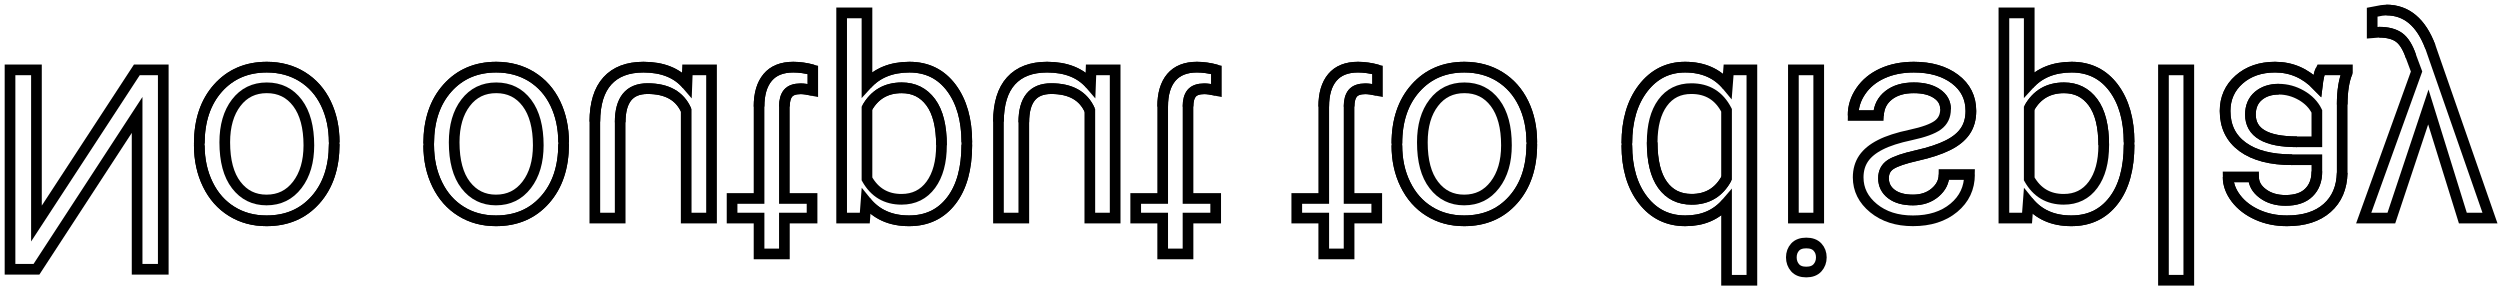
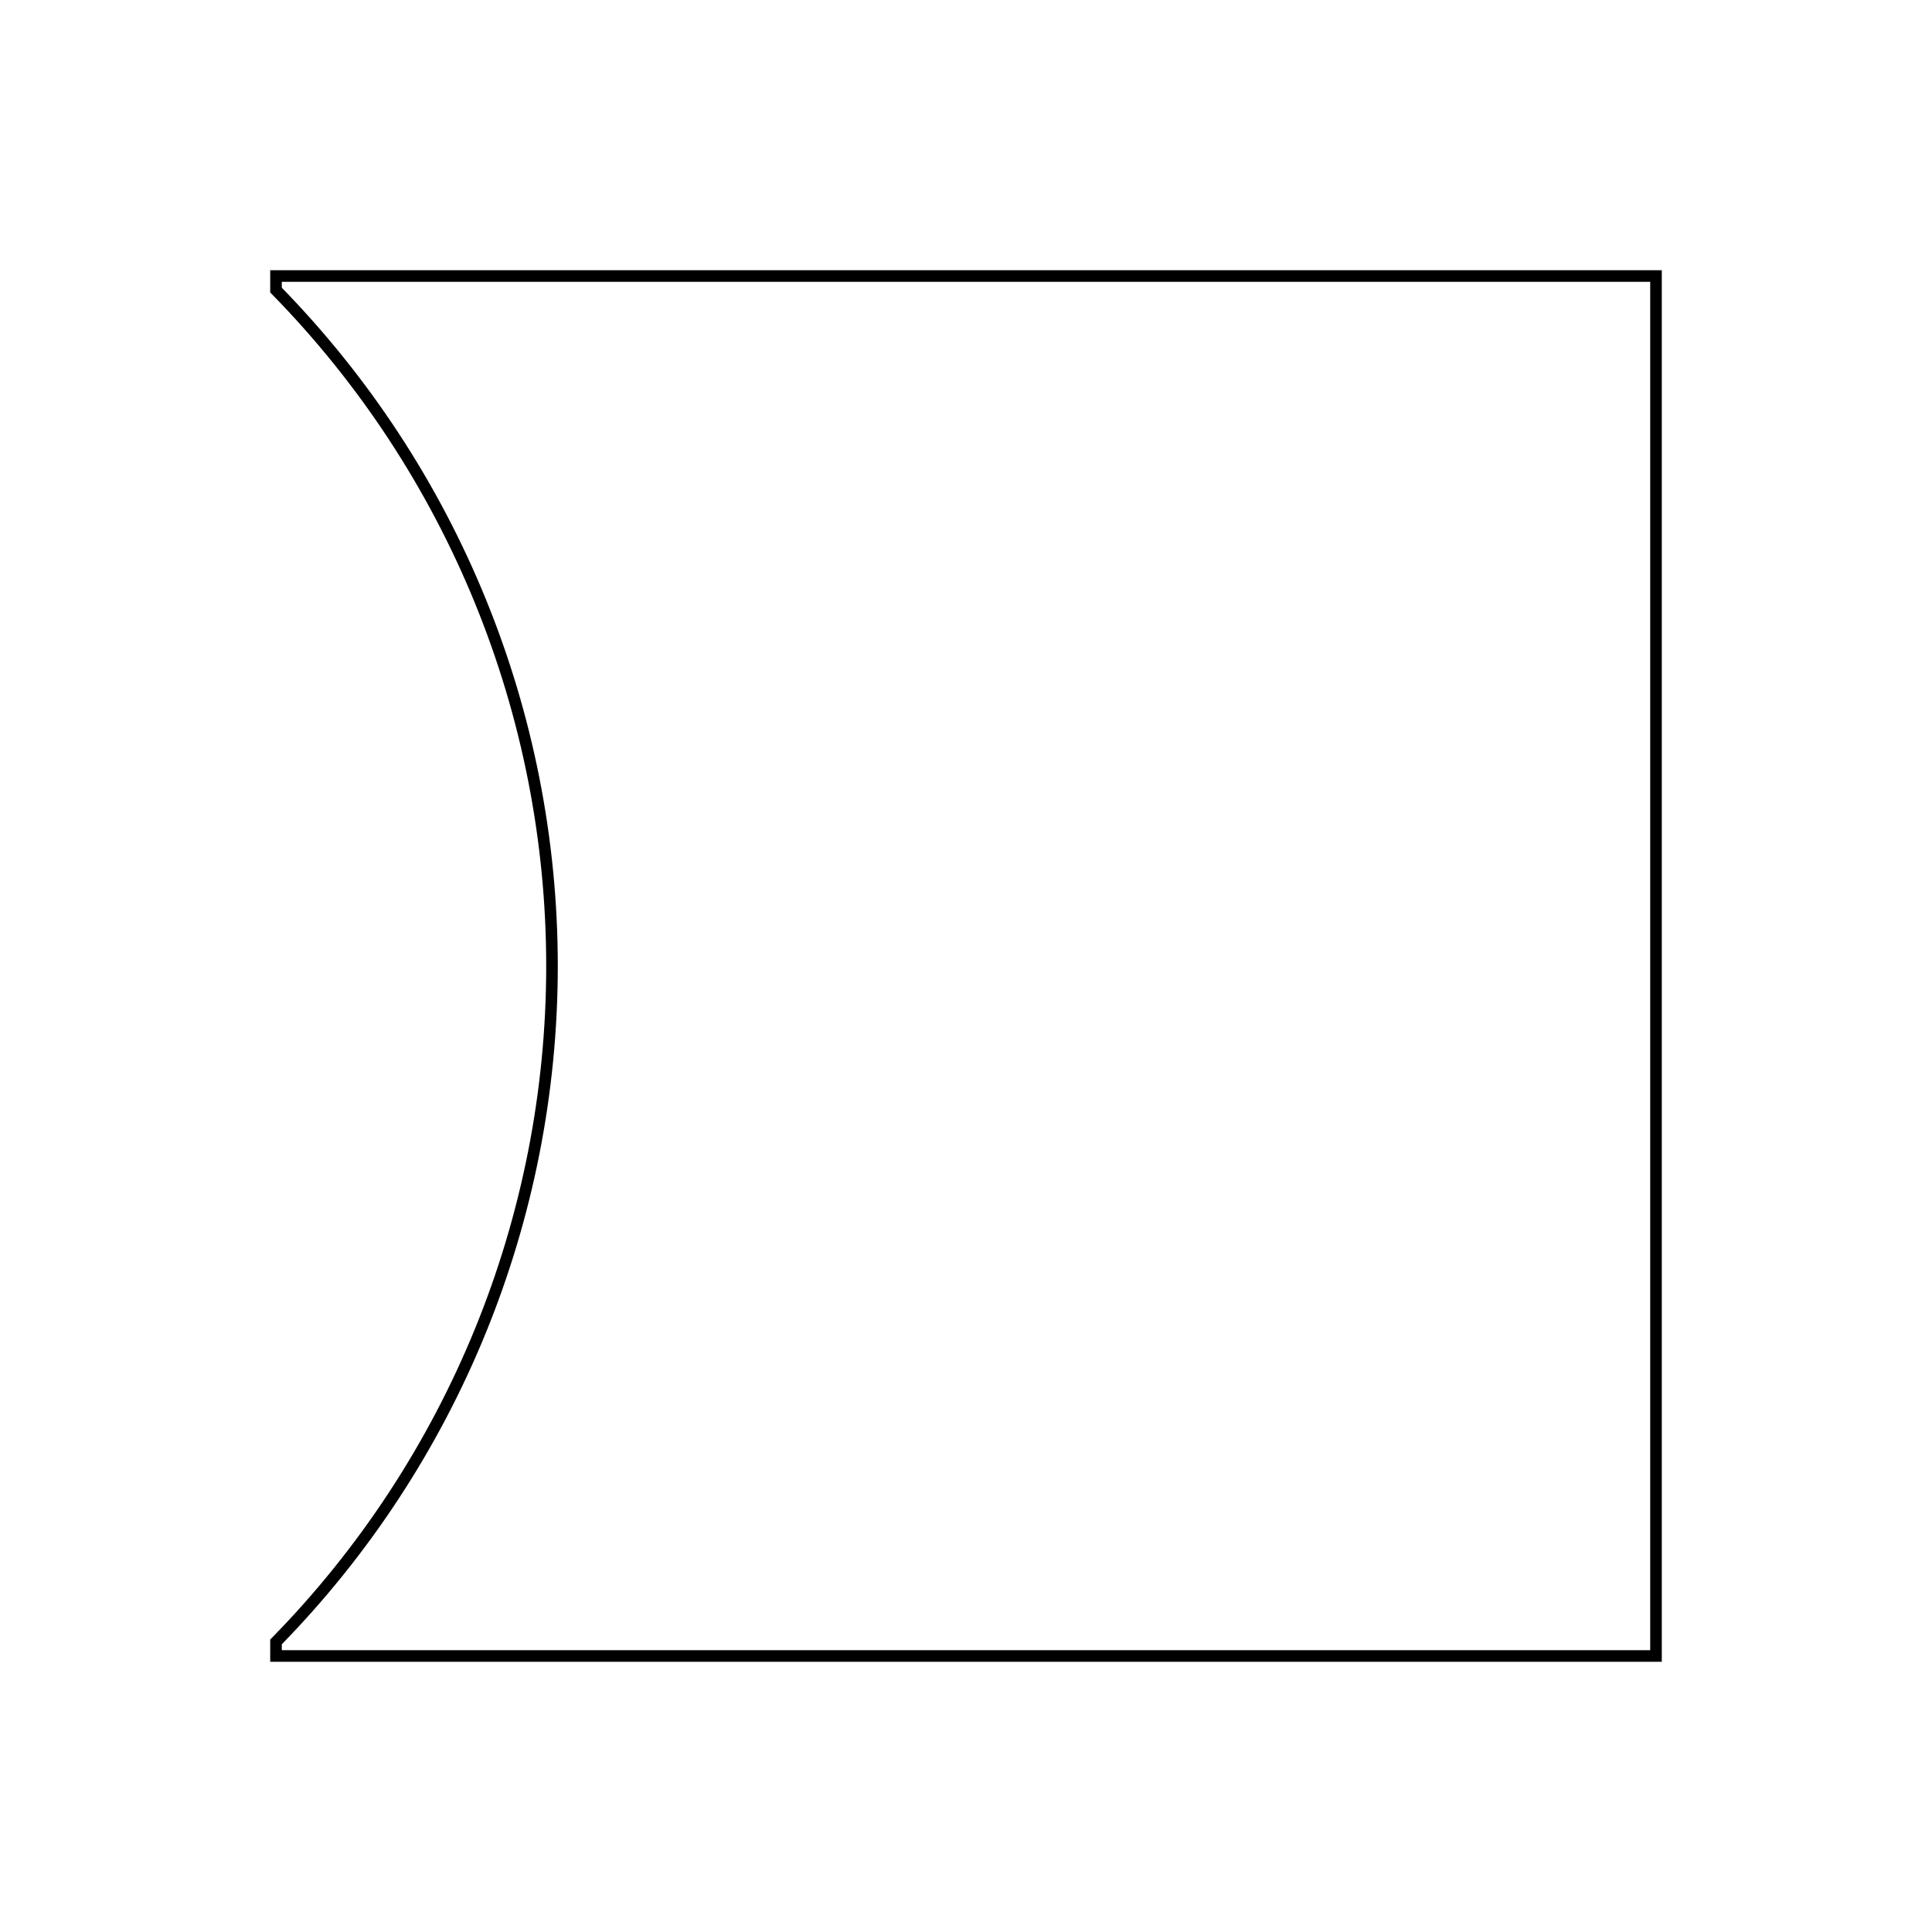
- <svg xmlns="http://www.w3.org/2000/svg" version="1.1" viewBox="1.311 -6.975 249.557 28.975" fill="none" stroke="black" stroke-width="0.6%" vector-effect="non-scaling-stroke">
-   <path d="M 17.609 19.906 L 17.609 0 L 14.971 0 L 4.949 15.34 L 4.949 0 L 2.311 0 L 2.311 19.906 L 4.949 19.906 L 14.998 4.498 L 14.998 19.906 L 17.609 19.906 Z" />
-   <path d="M 21.205 7.355 L 21.205 7.533 Q 21.21 9.71 22.06 11.443 Q 22.91 13.18 24.438 14.123 Q 25.96 15.07 27.918 15.066 Q 30.94 15.07 32.806 12.975 Q 34.67 10.88 34.672 7.41 L 34.672 7.232 Q 34.67 5.07 33.845 3.356 Q 33.02 1.64 31.479 0.684 Q 29.94 -0.27 27.945 -0.273 Q 24.94 -0.27 23.071 1.818 Q 21.21 3.91 21.205 7.355 Z" />
-   <path d="M 21.205 7.533 Q 21.21 9.71 22.06 11.443 Q 22.91 13.18 24.438 14.123 Q 25.96 15.07 27.918 15.066 Q 30.94 15.07 32.806 12.975 Q 34.67 10.88 34.672 7.41" />
-   <path d="M 34.672 7.232 Q 34.67 5.07 33.845 3.356 Q 33.02 1.64 31.479 0.684 Q 29.94 -0.27 27.945 -0.273 Q 24.94 -0.27 23.071 1.818 Q 21.21 3.91 21.205 7.355" />
-   <path d="M 23.748 7.232 Q 23.75 4.77 24.89 3.281 Q 26.03 1.79 27.945 1.791 Q 29.87 1.79 31.008 3.302 Q 32.14 4.81 32.143 7.533 Q 32.14 9.97 30.987 11.478 Q 29.83 12.99 27.918 12.988 Q 26.04 12.99 24.896 11.498 Q 23.75 10.01 23.748 7.232 Q 23.75 4.77 24.89 3.281 Q 26.03 1.79 27.945 1.791 Q 29.87 1.79 31.008 3.302 Q 32.14 4.81 32.143 7.533 Q 32.14 9.97 30.987 11.478 Q 29.83 12.99 27.918 12.988 Q 26.04 12.99 24.896 11.498 Q 23.75 10.01 23.748 7.232 Z" />
-   <path d="M 44.105 7.355 L 44.105 7.533 Q 44.11 9.71 44.96 11.443 Q 45.81 13.18 47.339 14.123 Q 48.86 15.07 50.818 15.066 Q 53.84 15.07 55.706 12.975 Q 57.57 10.88 57.572 7.41 L 57.572 7.232 Q 57.57 5.07 56.745 3.356 Q 55.92 1.64 54.38 0.684 Q 52.84 -0.27 50.846 -0.273 Q 47.84 -0.27 45.972 1.818 Q 44.11 3.91 44.105 7.355 Z" />
-   <path d="M 44.105 7.533 Q 44.11 9.71 44.96 11.443 Q 45.81 13.18 47.339 14.123 Q 48.86 15.07 50.818 15.066 Q 53.84 15.07 55.706 12.975 Q 57.57 10.88 57.572 7.41" />
-   <path d="M 57.572 7.232 Q 57.57 5.07 56.745 3.356 Q 55.92 1.64 54.38 0.684 Q 52.84 -0.27 50.846 -0.273 Q 47.84 -0.27 45.972 1.818 Q 44.11 3.91 44.105 7.355" />
-   <path d="M 46.648 7.232 Q 46.65 4.77 47.79 3.281 Q 48.93 1.79 50.846 1.791 Q 52.77 1.79 53.908 3.302 Q 55.04 4.81 55.043 7.533 Q 55.04 9.97 53.888 11.478 Q 52.73 12.99 50.818 12.988 Q 48.95 12.99 47.797 11.498 Q 46.65 10.01 46.648 7.232 Q 46.65 4.77 47.79 3.281 Q 48.93 1.79 50.846 1.791 Q 52.77 1.79 53.908 3.302 Q 55.04 4.81 55.043 7.533 Q 55.04 9.97 53.888 11.478 Q 52.73 12.99 50.818 12.988 Q 48.95 12.99 47.797 11.498 Q 46.65 10.01 46.648 7.232 Z" />
-   <path d="M 69.932 0 L 69.877 1.463 Q 68.4 -0.27 65.543 -0.273 Q 63.18 -0.27 61.94 1.101 Q 60.7 2.47 60.689 5.168 L 60.689 14.793 L 63.219 14.793 L 63.219 5.236 Q 63.22 1.87 65.953 1.873 Q 68.85 1.87 69.809 4.033 L 69.809 14.793 L 72.338 14.793 L 72.338 0 L 69.932 0 Z" />
-   <path d="M 69.877 1.463 Q 68.4 -0.27 65.543 -0.273 Q 63.18 -0.27 61.94 1.101 Q 60.7 2.47 60.689 5.168" />
-   <path d="M 63.219 5.236 Q 63.22 1.87 65.953 1.873 Q 68.85 1.87 69.809 4.033" />
-   <path d="M 77.082 18.375 L 79.611 18.375 L 79.611 14.793 L 82.373 14.793 L 82.373 12.838 L 79.611 12.838 L 79.611 3.664 Q 79.61 2.78 79.98 2.331 Q 80.35 1.89 81.238 1.887 Q 81.68 1.89 82.441 2.051 L 82.441 0 Q 81.44 -0.27 80.5 -0.273 Q 78.8 -0.27 77.943 0.752 Q 77.08 1.78 77.082 3.664 L 77.082 12.838 L 74.389 12.838 L 74.389 14.793 L 77.082 14.793 L 77.082 18.375 Z" />
-   <path d="M 79.611 3.664 Q 79.61 2.78 79.98 2.331 Q 80.35 1.89 81.238 1.887 Q 81.68 1.89 82.441 2.051" />
-   <path d="M 82.441 0 Q 81.44 -0.27 80.5 -0.273 Q 78.8 -0.27 77.943 0.752 Q 77.08 1.78 77.082 3.664" />
-   <path d="M 97.822 7.465 L 97.822 7.232 Q 97.82 3.86 96.277 1.791 Q 94.73 -0.27 92.094 -0.273 Q 89.4 -0.27 87.855 1.436 L 87.855 -5.688 L 85.326 -5.688 L 85.326 14.793 L 87.637 14.793 L 87.76 13.152 Q 89.3 15.07 92.053 15.066 Q 94.72 15.07 96.271 13.057 Q 97.82 11.05 97.822 7.465 Z" />
-   <path d="M 97.822 7.232 Q 97.82 3.86 96.277 1.791 Q 94.73 -0.27 92.094 -0.273 Q 89.4 -0.27 87.855 1.436" />
-   <path d="M 87.76 13.152 Q 89.3 15.07 92.053 15.066 Q 94.72 15.07 96.271 13.057 Q 97.82 11.05 97.822 7.465" />
-   <path d="M 95.293 7.52 Q 95.29 10.02 94.227 11.471 Q 93.16 12.92 91.301 12.92 Q 89 12.92 87.855 10.883 L 87.855 3.814 Q 88.99 1.79 91.328 1.791 Q 93.15 1.79 94.22 3.233 Q 95.29 4.68 95.293 7.52 Q 95.29 10.02 94.227 11.471 Q 93.16 12.92 91.301 12.92 Q 89 12.92 87.855 10.883" />
-   <path d="M 87.855 3.814 Q 88.99 1.79 91.328 1.791 Q 93.15 1.79 94.22 3.233 Q 95.29 4.68 95.293 7.52" />
-   <path d="M 110.223 0 L 110.168 1.463 Q 108.69 -0.27 105.834 -0.273 Q 103.47 -0.27 102.231 1.101 Q 100.99 2.47 100.98 5.168 L 100.98 14.793 L 103.51 14.793 L 103.51 5.236 Q 103.51 1.87 106.244 1.873 Q 109.14 1.87 110.1 4.033 L 110.1 14.793 L 112.629 14.793 L 112.629 0 L 110.223 0 Z" />
-   <path d="M 110.168 1.463 Q 108.69 -0.27 105.834 -0.273 Q 103.47 -0.27 102.231 1.101 Q 100.99 2.47 100.98 5.168" />
-   <path d="M 103.51 5.236 Q 103.51 1.87 106.244 1.873 Q 109.14 1.87 110.1 4.033" />
-   <path d="M 117.373 18.375 L 119.902 18.375 L 119.902 14.793 L 122.664 14.793 L 122.664 12.838 L 119.902 12.838 L 119.902 3.664 Q 119.9 2.78 120.271 2.331 Q 120.64 1.89 121.529 1.887 Q 121.97 1.89 122.732 2.051 L 122.732 0 Q 121.73 -0.27 120.791 -0.273 Q 119.1 -0.27 118.234 0.752 Q 117.37 1.78 117.373 3.664 L 117.373 12.838 L 114.68 12.838 L 114.68 14.793 L 117.373 14.793 L 117.373 18.375 Z" />
-   <path d="M 119.902 3.664 Q 119.9 2.78 120.271 2.331 Q 120.64 1.89 121.529 1.887 Q 121.97 1.89 122.732 2.051" />
-   <path d="M 122.732 0 Q 121.73 -0.27 120.791 -0.273 Q 119.1 -0.27 118.234 0.752 Q 117.37 1.78 117.373 3.664" />
-   <path d="M 133.451 18.375 L 135.98 18.375 L 135.98 14.793 L 138.742 14.793 L 138.742 12.838 L 135.98 12.838 L 135.98 3.664 Q 135.98 2.78 136.35 2.331 Q 136.72 1.89 137.607 1.887 Q 138.04 1.89 138.811 2.051 L 138.811 0 Q 137.81 -0.27 136.869 -0.273 Q 135.17 -0.27 134.312 0.752 Q 133.45 1.78 133.451 3.664 L 133.451 12.838 L 130.758 12.838 L 130.758 14.793 L 133.451 14.793 L 133.451 18.375 Z" />
-   <path d="M 135.98 3.664 Q 135.98 2.78 136.35 2.331 Q 136.72 1.89 137.607 1.887 Q 138.04 1.89 138.811 2.051" />
-   <path d="M 138.811 0 Q 137.81 -0.27 136.869 -0.273 Q 135.17 -0.27 134.312 0.752 Q 133.45 1.78 133.451 3.664" />
-   <path d="M 140.752 7.355 L 140.752 7.533 Q 140.75 9.71 141.606 11.443 Q 142.46 13.18 143.985 14.123 Q 145.51 15.07 147.465 15.066 Q 150.49 15.07 152.353 12.975 Q 154.22 10.88 154.219 7.41 L 154.219 7.232 Q 154.22 5.07 153.392 3.356 Q 152.56 1.64 151.026 0.684 Q 149.49 -0.27 147.492 -0.273 Q 144.48 -0.27 142.618 1.818 Q 140.75 3.91 140.752 7.355 Z" />
-   <path d="M 140.752 7.533 Q 140.75 9.71 141.606 11.443 Q 142.46 13.18 143.985 14.123 Q 145.51 15.07 147.465 15.066 Q 150.49 15.07 152.353 12.975 Q 154.22 10.88 154.219 7.41" />
-   <path d="M 154.219 7.232 Q 154.22 5.07 153.392 3.356 Q 152.56 1.64 151.026 0.684 Q 149.49 -0.27 147.492 -0.273 Q 144.48 -0.27 142.618 1.818 Q 140.75 3.91 140.752 7.355" />
-   <path d="M 143.295 7.232 Q 143.29 4.77 144.437 3.281 Q 145.58 1.79 147.492 1.791 Q 149.42 1.79 150.555 3.302 Q 151.69 4.81 151.689 7.533 Q 151.69 9.97 150.534 11.478 Q 149.38 12.99 147.465 12.988 Q 145.59 12.99 144.443 11.498 Q 143.29 10.01 143.295 7.232 Q 143.29 4.77 144.437 3.281 Q 145.58 1.79 147.492 1.791 Q 149.42 1.79 150.555 3.302 Q 151.69 4.81 151.689 7.533 Q 151.69 9.97 150.534 11.478 Q 149.38 12.99 147.465 12.988 Q 145.59 12.99 144.443 11.498 Q 143.29 10.01 143.295 7.232 Z" />
-   <path d="M 163.707 7.328 L 163.707 7.52 Q 163.71 10.92 165.32 12.995 Q 166.93 15.07 169.545 15.066 Q 172.14 15.07 173.66 13.289 L 173.66 21 L 176.189 21 L 176.189 0 L 173.865 0 L 173.742 1.586 Q 172.22 -0.27 169.518 -0.273 Q 166.95 -0.27 165.327 1.832 Q 163.71 3.94 163.707 7.328 Z" />
-   <path d="M 163.707 7.52 Q 163.71 10.92 165.32 12.995 Q 166.93 15.07 169.545 15.066 Q 172.14 15.07 173.66 13.289" />
-   <path d="M 173.742 1.586 Q 172.22 -0.27 169.518 -0.273 Q 166.95 -0.27 165.327 1.832 Q 163.71 3.94 163.707 7.328" />
-   <path d="M 166.236 7.232 Q 166.24 4.72 167.275 3.295 Q 168.31 1.87 170.146 1.873 Q 172.55 1.87 173.66 4.033 L 173.66 10.828 Q 172.53 12.92 170.174 12.92 Q 168.31 12.92 167.275 11.484 Q 166.24 10.05 166.236 7.232 Q 166.24 4.72 167.275 3.295 Q 168.31 1.87 170.146 1.873 Q 172.55 1.87 173.66 4.033" />
-   <path d="M 173.66 10.828 Q 172.53 12.92 170.174 12.92 Q 168.31 12.92 167.275 11.484 Q 166.24 10.05 166.236 7.232" />
-   <path d="M 182.861 14.793 L 182.861 0 L 180.332 0 L 180.332 14.793 L 182.861 14.793 Z" />
-   <path d="M 180.127 18.717 Q 180.13 19.33 180.503 19.756 Q 180.88 20.18 181.617 20.18 Q 182.36 20.18 182.738 19.756 Q 183.12 19.33 183.121 18.717 Q 183.12 18.1 182.738 17.691 Q 182.36 17.28 181.617 17.281 Q 180.88 17.28 180.503 17.691 Q 180.13 18.1 180.127 18.717 Q 180.13 19.33 180.503 19.756 Q 180.88 20.18 181.617 20.18 Q 182.36 20.18 182.738 19.756 Q 183.12 19.33 183.121 18.717 Q 183.12 18.1 182.738 17.691 Q 182.36 17.28 181.617 17.281 Q 180.88 17.28 180.503 17.691 Q 180.13 18.1 180.127 18.717 Z" />
-   <path d="M 195.521 3.924 Q 195.52 4.95 194.749 5.517 Q 193.98 6.08 192.056 6.494 Q 190.13 6.9 189.007 7.479 Q 187.88 8.05 187.339 8.846 Q 186.8 9.64 186.799 10.732 Q 186.8 12.55 188.337 13.809 Q 189.88 15.07 192.268 15.066 Q 194.78 15.07 196.349 13.768 Q 197.91 12.47 197.914 10.445 L 195.371 10.445 Q 195.37 11.48 194.489 12.236 Q 193.61 12.99 192.268 12.988 Q 190.89 12.99 190.107 12.387 Q 189.33 11.79 189.328 10.814 Q 189.33 9.9 190.053 9.434 Q 190.78 8.97 192.671 8.545 Q 194.56 8.12 195.74 7.533 Q 196.92 6.95 197.483 6.118 Q 198.05 5.29 198.051 4.102 Q 198.05 2.12 196.465 0.923 Q 194.88 -0.27 192.35 -0.273 Q 190.57 -0.27 189.205 0.355 Q 187.84 0.98 187.065 2.112 Q 186.29 3.24 186.293 4.553 L 188.822 4.553 Q 188.89 3.28 189.841 2.536 Q 190.79 1.79 192.35 1.791 Q 193.79 1.79 194.653 2.372 Q 195.52 2.95 195.521 3.924 Q 195.52 4.95 194.749 5.517 Q 193.98 6.08 192.056 6.494 Q 190.13 6.9 189.007 7.479 Q 187.88 8.05 187.339 8.846 Q 186.8 9.64 186.799 10.732 Q 186.8 12.55 188.337 13.809 Q 189.88 15.07 192.268 15.066 Q 194.78 15.07 196.349 13.768 Q 197.91 12.47 197.914 10.445" />
-   <path d="M 195.371 10.445 Q 195.37 11.48 194.489 12.236 Q 193.61 12.99 192.268 12.988 Q 190.89 12.99 190.107 12.387 Q 189.33 11.79 189.328 10.814 Q 189.33 9.9 190.053 9.434 Q 190.78 8.97 192.671 8.545 Q 194.56 8.12 195.74 7.533 Q 196.92 6.95 197.483 6.118 Q 198.05 5.29 198.051 4.102 Q 198.05 2.12 196.465 0.923 Q 194.88 -0.27 192.35 -0.273 Q 190.57 -0.27 189.205 0.355 Q 187.84 0.98 187.065 2.112 Q 186.29 3.24 186.293 4.553" />
-   <path d="M 188.822 4.553 Q 188.89 3.28 189.841 2.536 Q 190.79 1.79 192.35 1.791 Q 193.79 1.79 194.653 2.372 Q 195.52 2.95 195.521 3.924" />
-   <path d="M 213.842 7.465 L 213.842 7.232 Q 213.84 3.86 212.297 1.791 Q 210.75 -0.27 208.113 -0.273 Q 205.42 -0.27 203.875 1.436 L 203.875 -5.688 L 201.346 -5.688 L 201.346 14.793 L 203.656 14.793 L 203.779 13.152 Q 205.32 15.07 208.072 15.066 Q 210.74 15.07 212.29 13.057 Q 213.84 11.05 213.842 7.465 Z" />
-   <path d="M 213.842 7.232 Q 213.84 3.86 212.297 1.791 Q 210.75 -0.27 208.113 -0.273 Q 205.42 -0.27 203.875 1.436" />
-   <path d="M 203.779 13.152 Q 205.32 15.07 208.072 15.066 Q 210.74 15.07 212.29 13.057 Q 213.84 11.05 213.842 7.465" />
-   <path d="M 211.312 7.52 Q 211.31 10.02 210.246 11.471 Q 209.18 12.92 207.32 12.92 Q 205.02 12.92 203.875 10.883 L 203.875 3.814 Q 205.01 1.79 207.348 1.791 Q 209.17 1.79 210.239 3.233 Q 211.31 4.68 211.312 7.52 Q 211.31 10.02 210.246 11.471 Q 209.18 12.92 207.32 12.92 Q 205.02 12.92 203.875 10.883" />
-   <path d="M 203.875 3.814 Q 205.01 1.79 207.348 1.791 Q 209.17 1.79 210.239 3.233 Q 211.31 4.68 211.312 7.52" />
-   <path d="M 219.803 21 L 219.803 0 L 217.273 0 L 217.273 21 L 219.803 21 Z" />
-   <path d="M 235.635 0 L 232.982 0 Q 232.76 0.44 232.627 1.559 Q 230.86 -0.27 228.416 -0.273 Q 226.23 -0.27 224.827 0.964 Q 223.43 2.2 223.426 4.102 Q 223.43 6.41 225.183 7.69 Q 226.94 8.97 230.125 8.969 L 232.586 8.969 L 232.586 10.131 Q 232.59 11.46 231.793 12.243 Q 231 13.03 229.455 13.029 Q 228.1 13.03 227.186 12.346 Q 226.27 11.66 226.27 10.691 L 223.727 10.691 Q 223.73 11.8 224.513 12.831 Q 225.3 13.86 226.646 14.465 Q 227.99 15.07 229.605 15.066 Q 232.16 15.07 233.611 13.788 Q 235.06 12.51 235.115 10.268 L 235.115 3.459 Q 235.12 1.42 235.635 0.219 L 235.635 0 Z" />
-   <path d="M 232.982 0 Q 232.76 0.44 232.627 1.559 Q 230.86 -0.27 228.416 -0.273 Q 226.23 -0.27 224.827 0.964 Q 223.43 2.2 223.426 4.102 Q 223.43 6.41 225.183 7.69 Q 226.94 8.97 230.125 8.969" />
-   <path d="M 232.586 10.131 Q 232.59 11.46 231.793 12.243 Q 231 13.03 229.455 13.029 Q 228.1 13.03 227.186 12.346 Q 226.27 11.66 226.27 10.691" />
-   <path d="M 223.727 10.691 Q 223.73 11.8 224.513 12.831 Q 225.3 13.86 226.646 14.465 Q 227.99 15.07 229.605 15.066 Q 232.16 15.07 233.611 13.788 Q 235.06 12.51 235.115 10.268" />
-   <path d="M 235.115 3.459 Q 235.12 1.42 235.635 0.219" />
-   <path d="M 228.785 1.928 Q 229.97 1.93 231.041 2.543 Q 232.11 3.16 232.586 4.143 L 232.586 7.178 L 230.604 7.178 Q 225.96 7.18 225.955 4.457 Q 225.96 3.27 226.748 2.598 Q 227.54 1.93 228.785 1.928 Q 229.97 1.93 231.041 2.543 Q 232.11 3.16 232.586 4.143" />
-   <path d="M 230.604 7.178 Q 225.96 7.18 225.955 4.457 Q 225.96 3.27 226.748 2.598 Q 227.54 1.93 228.785 1.928" />
-   <path d="M 240.023 14.793 L 243.715 3.705 L 247.16 14.793 L 249.867 14.793 L 243.92 -2.283 Q 242.54 -5.97 239.531 -5.975 L 239.053 -5.934 L 238.109 -5.756 L 238.109 -3.705 L 238.793 -3.76 Q 240.08 -3.76 240.796 -3.24 Q 241.51 -2.72 241.979 -1.34 L 242.539 0.164 L 237.262 14.793 L 240.023 14.793 Z" />
-   <path d="M 243.92 -2.283 Q 242.54 -5.97 239.531 -5.975" />
-   <path d="M 238.793 -3.76 Q 240.08 -3.76 240.796 -3.24 Q 241.51 -2.72 241.979 -1.34" />
+ <svg xmlns="http://www.w3.org/2000/svg" version="1.1" viewBox="-3.5 -3.5 7 7" fill="none" stroke="black" stroke-width="0.6%" vector-effect="non-scaling-stroke">
+   <path d="M -2.5 -2.449 L -2.5 -2.5 L 2.5 -2.5 L 2.5 2.5 L -2.5 2.5 L -2.5 2.449 A 3.5 3.5 0 0 0 -1.5 0 A 3.5 3.5 0 0 0 -2.5 -2.449 Z" />
</svg>
